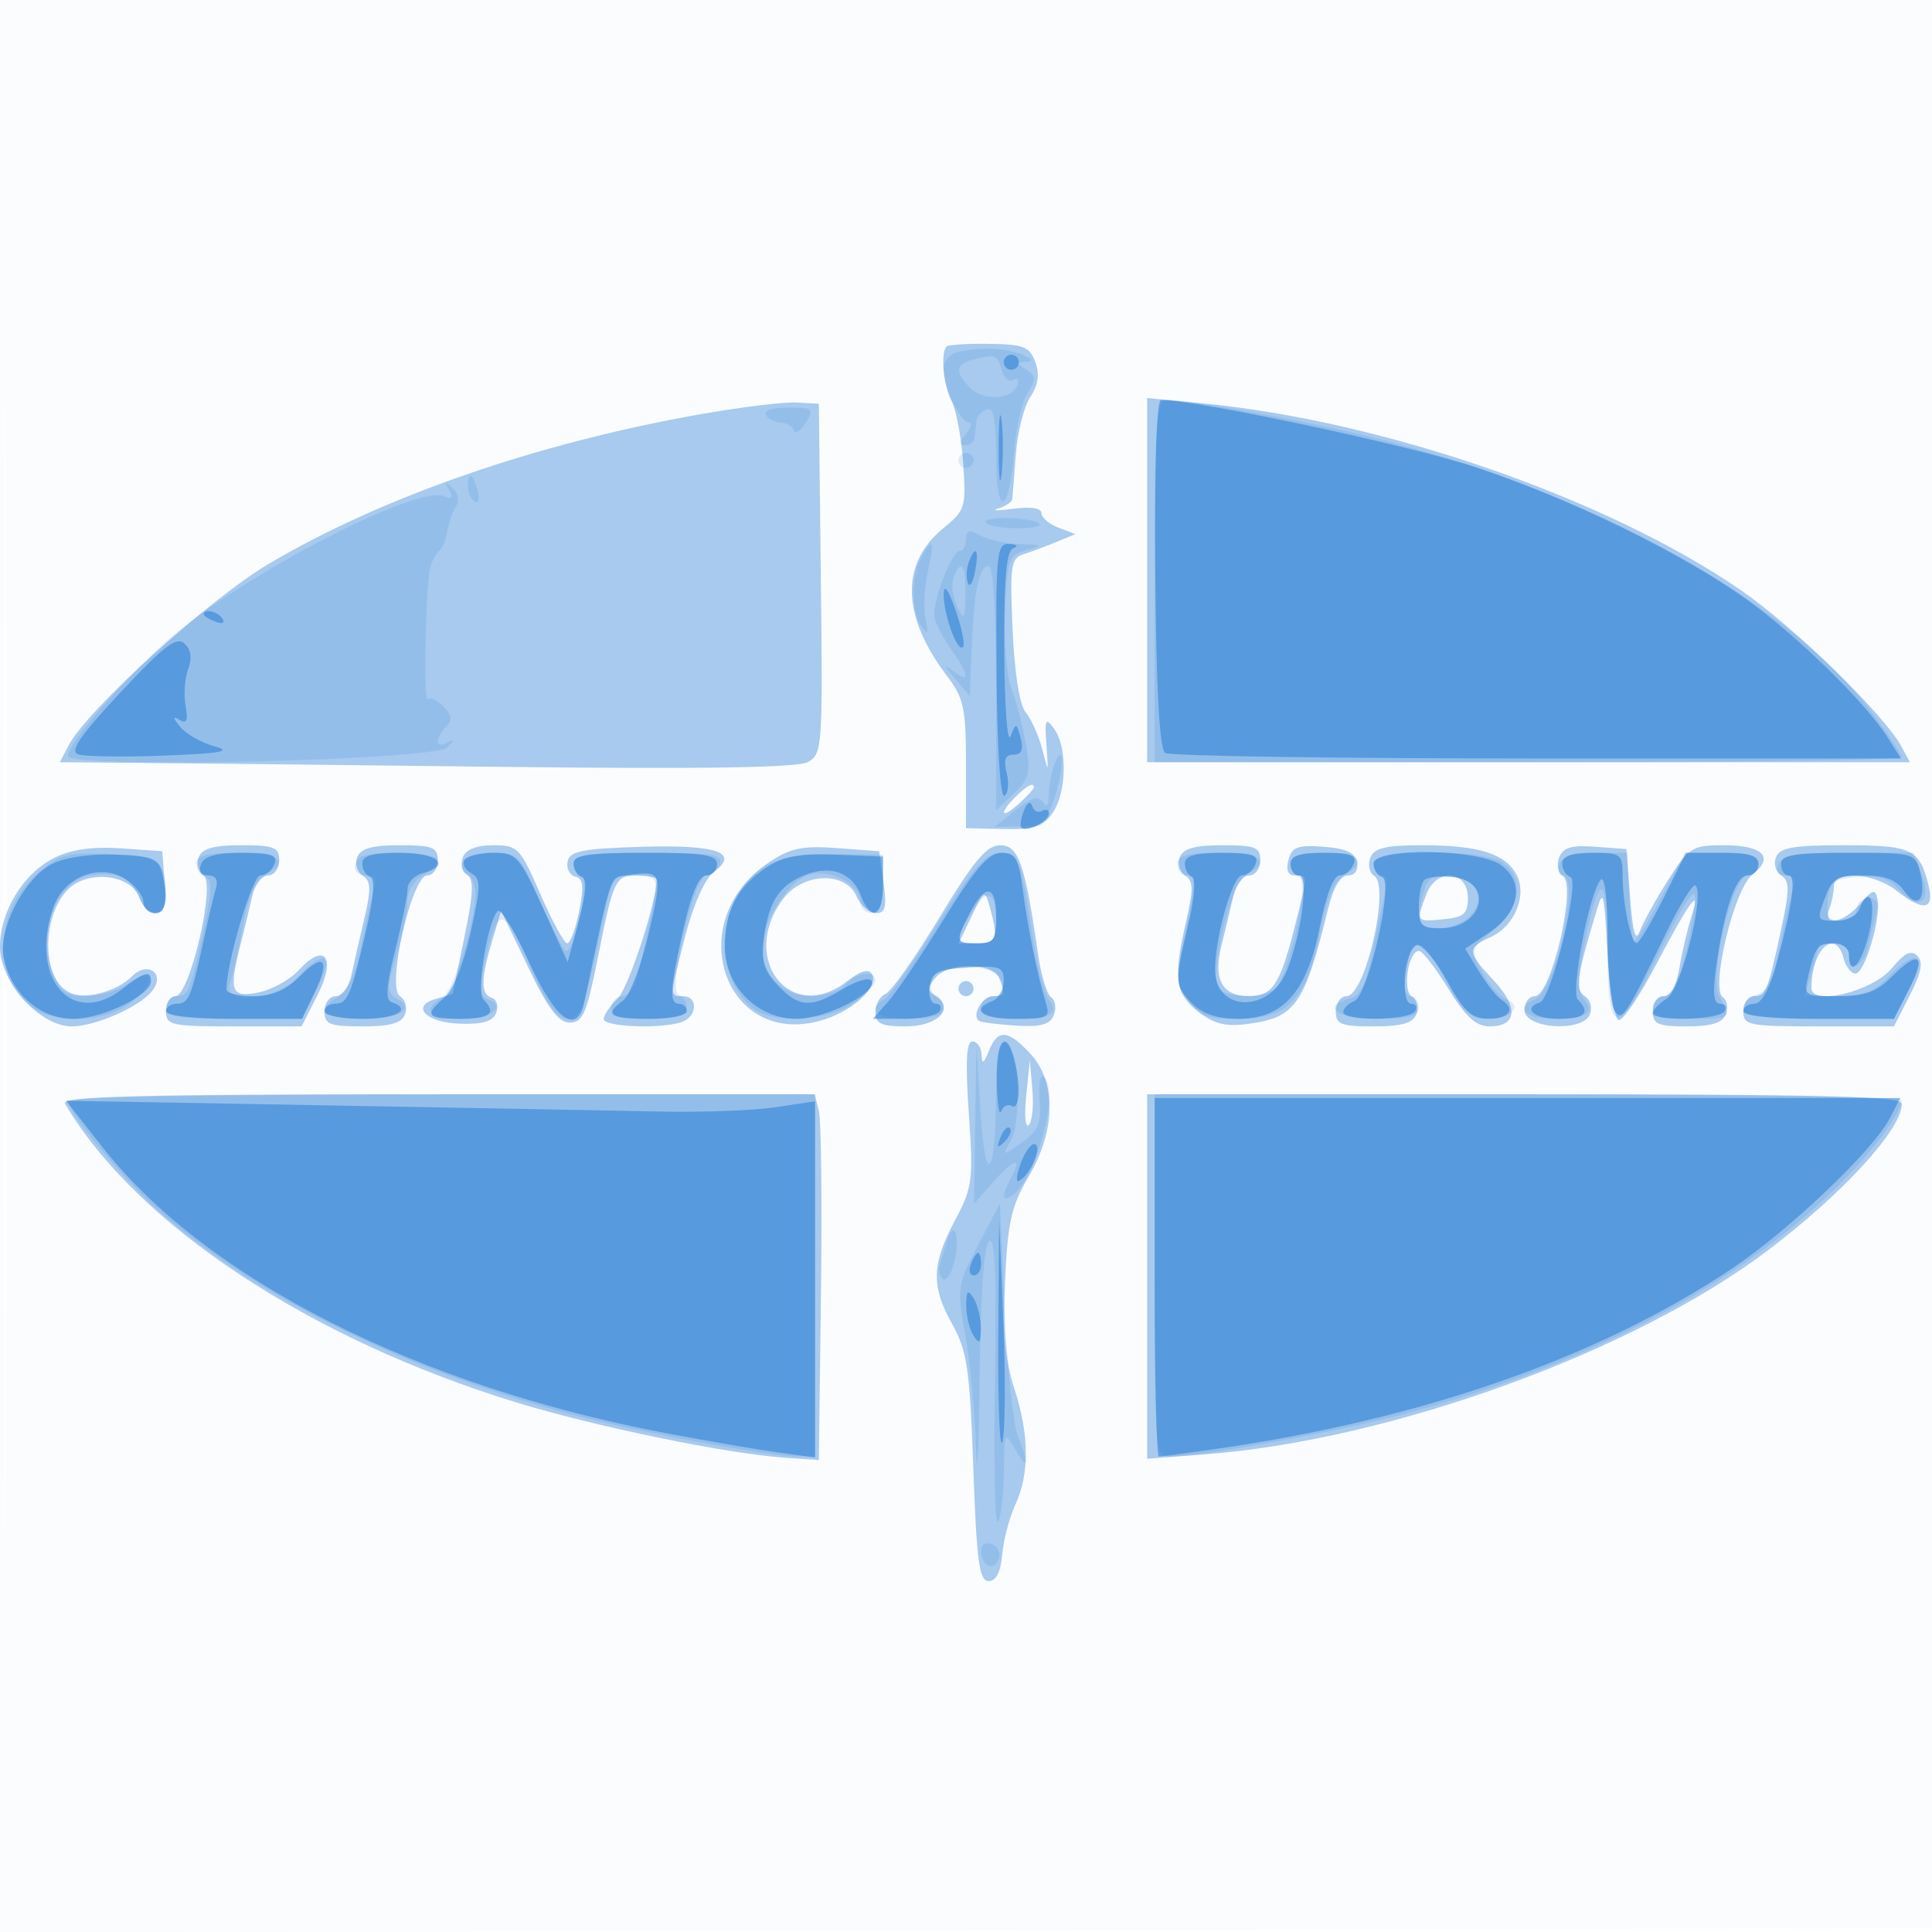
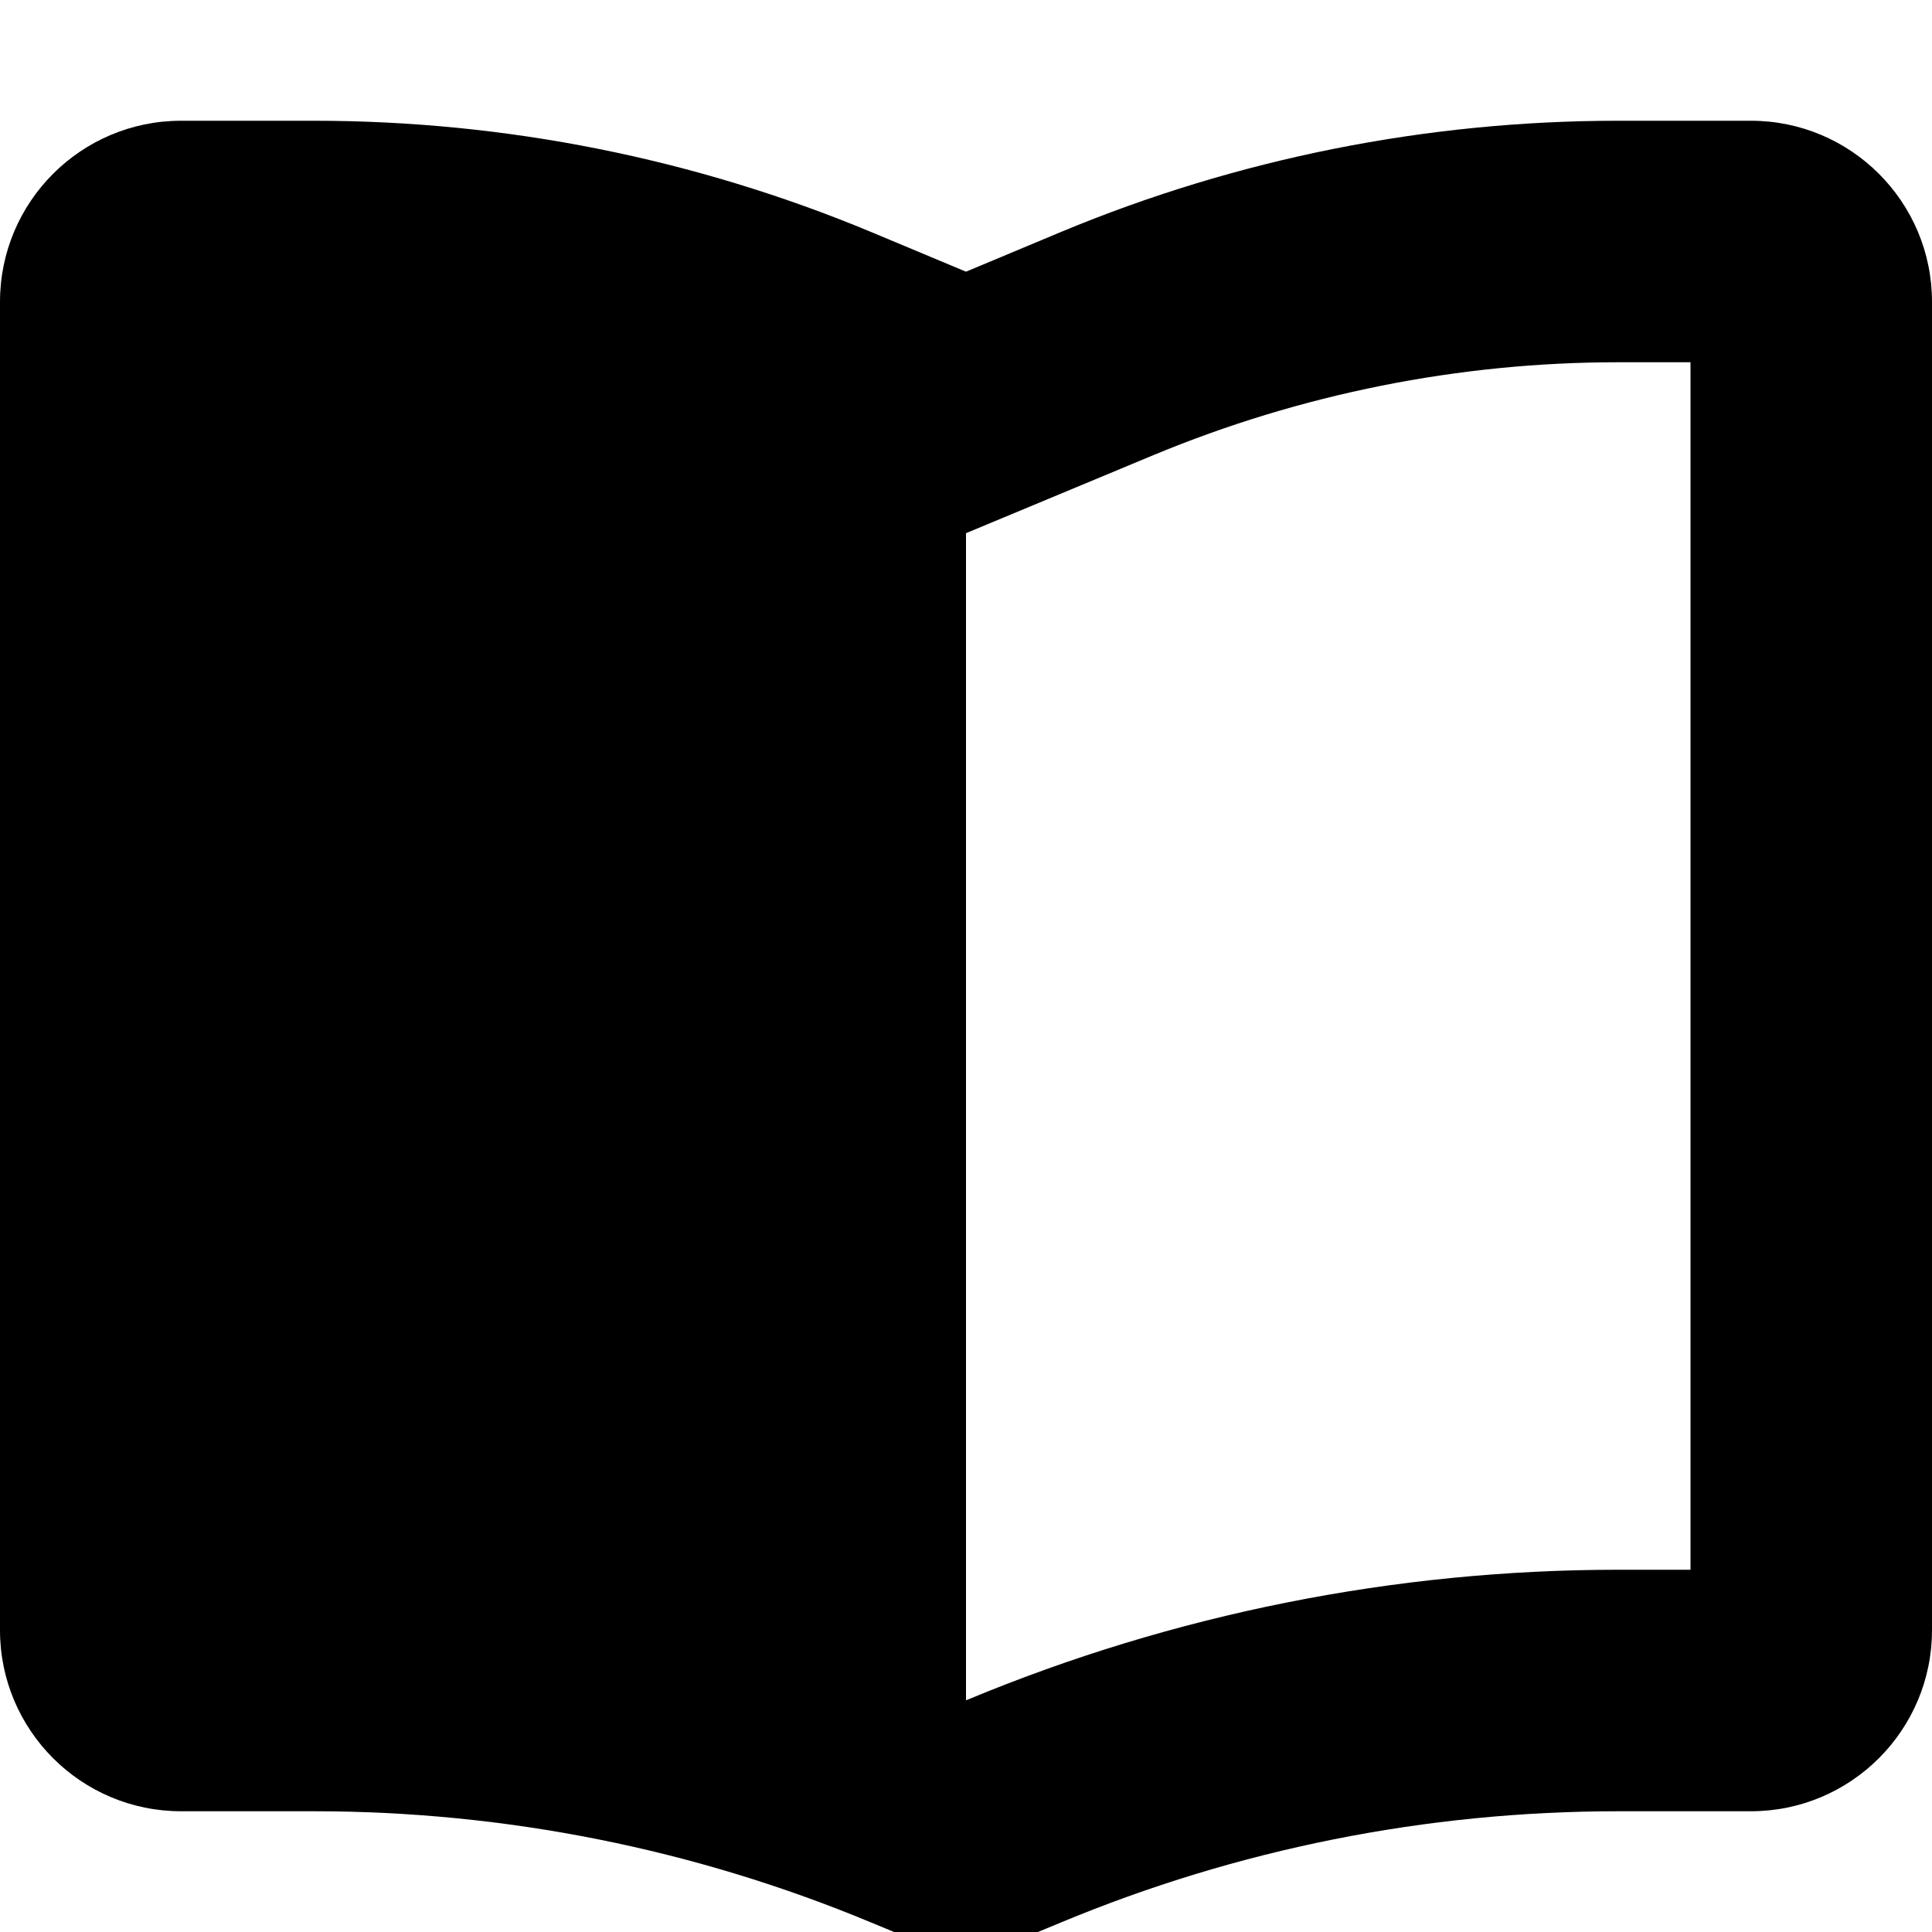
- <svg xmlns="http://www.w3.org/2000/svg" width="256" height="256">
-   <path fill="#1976D2" fill-opacity=".016" fill-rule="evenodd" d="M0 128.004v128.004l128.25-.254 128.25-.254.254-127.75L257.008 0H0zm.485.496c0 70.4.119 99.053.265 63.672s.146-92.98 0-128S.485 58.1.485 128.5" />
-   <path fill="#1976D2" fill-opacity=".37" fill-rule="evenodd" d="M125.422 45.911c-.82.821-.408 5.247.678 7.276.605 1.131 1.292 4.814 1.526 8.184.406 5.856.288 6.241-2.653 8.646-5.72 4.678-5.52 11.644.565 19.622 2.166 2.84 2.462 4.241 2.462 11.664v8.436l4.957.111c4.049.092 5.239-.291 6.5-2.091 1.886-2.694 2.012-8.735.232-11.17-1.154-1.578-1.278-1.332-1.033 2.059.278 3.848.277 3.849-.561.608-.462-1.784-1.441-3.968-2.176-4.853-.825-.995-1.492-5.193-1.746-10.992-.371-8.486-.232-9.44 1.458-9.978 1.028-.328 2.994-1.061 4.369-1.629l2.5-1.033-2.25-.853c-1.238-.47-2.25-1.338-2.25-1.931 0-.669-1.423-.885-3.75-.571-2.062.278-2.963.266-2-.028s1.8-.839 1.861-1.211.281-3.047.488-5.943c.207-2.897 1.066-6.32 1.909-7.607 1.068-1.628 1.272-3.048.672-4.669-.746-2.018-1.56-2.338-6.099-2.399-2.88-.038-5.427.12-5.659.352M92.5 54.942c-21.585 3.841-42.033 10.955-56.978 19.824-7.839 4.652-23.981 19.305-26.42 23.984L7.93 101l9.785.078c5.382.042 27.225.282 48.54.532 26.612.312 39.386.117 40.768-.623 1.942-1.038 2.004-1.908 1.745-24.282L108.5 53.5l-3-.168c-1.65-.093-7.5.632-13 1.61M152 76.871V101h101.07l-1.093-2.043c-2.24-4.186-14.236-15.886-21.237-20.713-17.664-12.179-47.421-22.506-71.49-24.809l-7.25-.693zm-17.429 28.7c-2.285 2.286-1.928 3.062.429.929 1.1-.995 2-1.965 2-2.155 0-.743-.927-.275-2.429 1.226M7.256 113.637C3.083 115.704 0 120.73 0 125.468 0 130.15 5.276 136 9.499 136c3.105 0 8.848-2.508 10.613-4.634 1.895-2.285-.502-4.119-2.618-2.003-1.954 1.954-5.905 3.077-8 2.273-4.621-1.773-3.901-12.582.986-14.809 3.136-1.429 7.229-.319 8.021 2.175.348 1.099 1.304 1.998 2.124 1.998 1.128 0 1.415-.997 1.182-4.106l-.307-4.107-5.5-.378c-3.701-.255-6.561.147-8.744 1.228m19.067-.036c-.338.88-.045 1.953.651 2.383 1.652 1.021-1.834 16.013-3.724 16.015C22.563 132 22 132.9 22 134c0 1.852.667 2 8.98 2h8.979l2.11-4.136c2.543-4.983.977-7.107-2.458-3.333-1.161 1.276-3.573 2.614-5.361 2.974-3.658.736-3.973-.14-2.341-6.505a261 261 0 0 0 1.513-6.25c.339-1.513 1.283-2.75 2.097-2.75S37 115.1 37 114c0-1.735-.667-2-5.031-2-3.691 0-5.195.427-5.646 1.601m21 0c-.338.88-.006 1.977.737 2.436 1.092.675 1.134 1.757.217 5.649-.624 2.648-1.4 6.051-1.725 7.564-.324 1.512-1.257 2.75-2.071 2.75S43 132.9 43 134c0 1.735.667 2 5.031 2 3.691 0 5.195-.427 5.646-1.601.338-.88.023-1.967-.701-2.414C51.171 130.87 54.558 116 56.617 116c.761 0 1.383-.9 1.383-2 0-1.735-.667-2-5.031-2-3.691 0-5.195.427-5.646 1.601m14 0c-.338.88-.078 1.933.578 2.338.913.564.83 2.476-.353 8.149-.851 4.077-1.547 7.472-1.547 7.545-.001.074-.948.381-2.106.684-3.579.936-1.557 3.172 3.009 3.328 3.042.104 4.411-.302 4.848-1.44.334-.872.077-1.762-.572-1.978-1.497-.499-1.491-2.456.024-7.512l1.203-4.018 3.547 7.402c2.66 5.552 4.046 7.401 5.546 7.401 1.706 0 2.243-1.218 3.653-8.276C81.318 116.386 81.5 116 84.469 116c1.392 0 2.531.245 2.531.544 0 3.002-3.714 14.357-5.15 15.745-1.017.984-1.85 2.221-1.85 2.75 0 1.055 7.892 1.323 10.418.354 2.01-.771 2.073-3.393.082-3.393-1.81 0-1.817.158.378-8.258 1.025-3.931 2.57-7.355 3.692-8.183 3.522-2.599.465-3.66-9.648-3.349-7.833.242-9.452.568-9.718 1.956-.175.916.291 1.816 1.035 2 1.044.258 1.158 1.303.498 4.584-.47 2.338-1.178 4.25-1.573 4.25-.396 0-1.993-2.925-3.551-6.5-2.693-6.182-2.999-6.5-6.254-6.5-2.215 0-3.638.565-4.036 1.601m40.604.643c-11.908 7.932-5.741 25.15 7.449 20.797 3.908-1.29 7.124-4.424 6.152-5.996-.44-.711-1.544-.391-3.233.937-7.509 5.907-14.453-2.936-8.532-10.866 2.609-3.494 8.258-3.707 9.724-.366.543 1.237 1.698 2.25 2.567 2.25 1.276 0 1.471-.791 1.013-4.104l-.567-4.104-5.573-.415c-4.577-.342-6.186-.008-9 1.867m22.541 7.352c-3.194 5.278-6.405 9.826-7.137 10.107S116 133.066 116 134.107c0 1.544.743 1.893 4.031 1.893 4.22 0 6.561-2.398 3.929-4.025-1.098-.678-1.102-1.099-.023-2.399 1.73-2.085 7.655-2.081 8.456.006.851 2.218.786 2.418-.786 2.418-1.497 0-2.984 2.7-1.813 3.294.388.198 2.619.471 4.958.609 3.212.189 4.409-.16 4.896-1.427.354-.923.19-1.97-.363-2.327-.554-.357-1.332-2.899-1.728-5.649-1.733-12.028-2.586-14.5-5.003-14.5-1.812 0-3.473 1.971-8.086 9.596m31.855-7.995c-.338.88-.014 1.972.72 2.426 1.086.671 1.113 1.784.146 5.975-1.766 7.649-1.513 9.598 1.561 12.021 2.11 1.663 3.64 2.049 6.578 1.657 6.372-.85 7.495-2.47 10.699-15.43.666-2.698 1.611-4.25 2.585-4.25.921 0 1.402-.699 1.203-1.75-.24-1.265-1.471-1.833-4.444-2.051-3.441-.252-4.198.033-4.647 1.75-.353 1.35-.056 2.051.87 2.051 1.743 0 1.746-.101-.183 7.356-1.861 7.194-2.853 8.644-5.911 8.644-3.549 0-4.773-2.231-3.659-6.674a353 353 0 0 0 1.578-6.576c.34-1.513 1.286-2.75 2.1-2.75s1.481-.9 1.481-2c0-1.735-.667-2-5.031-2-3.691 0-5.195.427-5.646 1.601m25.25.069c-.352.919-.127 1.988.502 2.376 2.174 1.344-1.171 15.954-3.653 15.954-.782 0-1.422.9-1.422 2 0 1.735.667 2 5.031 2 3.691 0 5.195-.427 5.646-1.601.338-.88.073-1.936-.589-2.345-1.297-.801-.486-6.054.935-6.054.443 0 2.19 2.25 3.882 5 2.313 3.759 3.673 5 5.479 5 3.635 0 3.87-2.517.565-6.055-3.591-3.843-3.626-4.316-.429-5.772 3.183-1.45 4.878-5.56 3.419-8.286-1.483-2.773-5.037-3.887-12.397-3.887-4.989 0-6.464.353-6.969 1.67m25.02-.051c-.363.946-.147 2.038.48 2.426 1.91 1.181-1.519 15.955-3.703 15.955-.753 0-1.37.826-1.37 1.836 0 2.495 7.745 2.992 8.679.557.337-.877.036-1.951-.669-2.387-1.316-.813-1.12-2.408 1.292-10.506 1.177-3.951 1.198-3.892 1.695 4.76.277 4.819.953 8.828 1.503 8.909s2.8-3.268 5-7.445c4.477-8.498 5.974-10.507 4.586-6.15-.512 1.609-1.212 4.614-1.554 6.676-.387 2.329-1.174 3.75-2.077 3.75-.8 0-1.455.9-1.455 2 0 1.706.667 2 4.531 2 3.233 0 4.708-.459 5.146-1.601.338-.88.167-1.893-.381-2.25-1.7-1.109 1.492-14.391 3.908-16.262 2.962-2.293 1.41-3.887-3.785-3.887-4.225 0-4.621.249-7.431 4.679-1.632 2.574-3.309 5.611-3.727 6.75-.532 1.447-.912.114-1.261-4.429l-.5-6.5-4.123-.301c-3.161-.231-4.278.1-4.784 1.42m28.73-.018c-.338.88-.019 1.969.709 2.419 1.085.67 1.098 1.865.074 6.649-1.859 8.685-2.114 9.331-3.673 9.331-.788 0-1.433.9-1.433 2 0 1.866.667 2 9.98 2h9.979l2.102-4.119c1.54-3.019 1.805-4.415.991-5.229s-1.704-.388-3.331 1.597c-2.559 3.121-10.732 5.127-10.707 2.629.051-5.139 3.199-7.994 4.276-3.878.287 1.1.998 2 1.578 2 1.225 0 3.408-7.358 2.915-9.825-.287-1.438-.609-1.357-2.281.575-2.259 2.611-5.027 3.061-4.109.668.334-.87.607-2.22.607-3 0-2.131 5.298-1.758 8.273.582 3.624 2.851 5.093 2.594 4.255-.744-1.2-4.783-2.207-5.256-11.182-5.256-6.788 0-8.527.309-9.023 1.601m-46.321 4.895c-1.392 3.661-1.387 3.668 2.248 3.317 2.716-.262 3.25-.723 3.25-2.813 0-3.702-4.138-4.082-5.498-.504m-60.248 2.894-1.722 3.61h2.484c2.543 0 2.784-.722 1.622-4.86-.634-2.262-.735-2.209-2.384 1.25M127 131c0 .55.45 1 1 1s1-.45 1-1-.45-1-1-1-1 .45-1 1m4.031 8.25c-.693 1.724-.919 1.841-.968.5-.034-.963-.576-1.75-1.203-1.75-.82 0-.957 2.68-.489 9.525.609 8.912.489 9.829-1.86 14.242-3.089 5.803-3.15 8.668-.294 13.772 1.927 3.441 2.288 5.93 2.75 18.961.442 12.43.79 15 2.033 15 .991 0 1.601-1.188 1.797-3.5.164-1.925.951-4.918 1.75-6.651 1.896-4.111 1.84-9.29-.166-15.422-1.182-3.614-1.507-7.443-1.203-14.188.35-7.795.837-9.956 3.118-13.827 3.607-6.12 3.706-12.539.252-16.266-2.999-3.236-4.337-3.332-5.517-.396m4.944 5.954c-.265 2.586-.112 4.333.34 3.881s.669-2.568.482-4.703l-.339-3.882zM8.619 146.25c9.444 16.018 32.395 31.198 59.881 39.605 10.482 3.206 27.847 6.776 35.5 7.299l4.5.308.283-21.981c.155-12.09.034-22.993-.27-24.231l-.551-2.25h-50.04c-39.758 0-49.889.257-49.303 1.25M152 169.148v24.148l7.801-.601c24.532-1.892 56.711-13.571 74.477-27.032 9.958-7.544 17.722-16.038 17.722-19.386 0-1.019-10.093-1.277-50-1.277h-50z" />
-   <path fill="#1976D2" fill-opacity=".133" fill-rule="evenodd" d="M126.75 46.689c-.963.252-1.75 1.235-1.75 2.185 0 2.304 2.276 7.108 3.372 7.118.48.004.313.683-.372 1.508-.86 1.036-.898 1.5-.122 1.5.617 0 1.178-.45 1.247-1s.181-1.525.25-2.167.688-1.354 1.375-1.583c.918-.306 1.25 1.384 1.25 6.367 0 8.151 1.722 7.616 2.367-.736.236-3.071 1.038-6.564 1.782-7.763 1.153-1.859 1.131-2.319-.149-3.133-1.333-.848-1.333-.964 0-1.04 1.01-.058.847-.366-.5-.945-2.142-.92-5.906-1.054-8.75-.311m2 1c-2.162.565-2.221 1.697-.193 3.725 1.779 1.779 5.626 1.537 6.27-.395.238-.713-.025-1.015-.584-.669s-1.25-.267-1.536-1.361c-.527-2.016-.832-2.116-3.957-1.3M153 77v24h49.5c27.225 0 49.5-.297 49.5-.659s-1.834-3.088-4.076-6.058c-11.757-15.571-39.414-30.36-69.424-37.122C169.038 55.03 157.399 53 154.635 53 153.167 53 153 55.454 153 77m-51.5-22c.34.55 1.229 1 1.976 1s1.509.454 1.694 1.01c.185.555.901.105 1.592-1 1.169-1.872 1.01-2.01-2.313-2.01-2.123 0-3.317.405-2.949 1m25.5 6c0 .55.45 1 1 1s1-.45 1-1-.45-1-1-1-1 .45-1 1m-65 3.441c0 .793.408 1.693.907 2.001.498.309.671-.34.383-1.441-.611-2.335-1.29-2.63-1.29-.56m-2.483.479c.593 1.038.386 1.257-.771.813-3.343-1.283-22.825 8.46-34.03 17.018C18.899 87.195 9 98.174 9 100.183c0 1.697 48.665.582 50.272-1.152.972-1.049.968-1.177-.022-.619-1.561.882-1.641-.621-.114-2.148.847-.847.751-1.52-.381-2.652-.834-.834-1.764-1.269-2.067-.967-.631.632-.295-15.379.371-17.645.243-.825.767-1.745 1.166-2.043s.861-1.424 1.029-2.5.679-2.559 1.138-3.294c.499-.8.328-1.804-.426-2.5-.978-.904-1.079-.846-.449.257m71.129 4.317c.26.42 2.095.763 4.08.763s3.338-.27 3.008-.6c-.895-.894-7.636-1.05-7.088-.163M128 71.465c0 .844-.366 1.535-.813 1.535-1.133 0-3.763 7.016-3.34 8.91.191.855 1.204 2.757 2.25 4.226 2.378 3.34 2.444 4.528.153 2.754-1.296-1.004-1.231-.746.25.99l2 2.346.256-6.363c.31-7.729.964-10.863 2.263-10.863.601 0 .981 6.268.981 16.174v16.175l2.338-2.197c2.024-1.901 2.242-2.765 1.62-6.424-.396-2.325-1.259-5.668-1.919-7.429-.673-1.794-1.055-6.391-.87-10.457.309-6.762.501-7.302 2.831-7.949 2.281-.633 2.21-.702-.816-.793-1.823-.055-4.186-.566-5.25-1.135-1.522-.815-1.934-.708-1.934.5m-5.965 2.469c-1.334 2.493-1.302 7.146.061 9.066.837 1.178.951.963.531-1-.294-1.375-.153-4.187.314-6.25.941-4.16.655-4.733-.906-1.816m4.305 2.621c-.328.856-.119 2.543.464 3.75.954 1.975 1.067 1.819 1.128-1.555.071-3.929-.581-4.828-1.592-2.195m13.344 24.827c-.376.98-.691 2.757-.699 3.95-.01 1.396-.289 1.737-.784.958-.564-.887-1.519-.611-3.582 1.033l-2.812 2.243 3.341-.033c2.991-.03 3.476-.444 4.625-3.948 1.282-3.911 1.204-7.573-.089-4.203M5.16 115.519c-5.985 5.035-6.387 14.107-.8 18.021 3.345 2.343 10.062 1.862 13.334-.955 3.245-2.793 2.552-4.571-.852-2.187-1.258.881-3.707 1.602-5.443 1.602-2.56 0-3.39-.563-4.392-2.983-2.204-5.321.514-12.422 4.993-13.045 3.494-.487 5.109.174 6.182 2.528 1.537 3.374 3.822 3.224 3.803-.25-.024-4.169-.961-4.797-7.593-5.09-5.351-.236-6.495.056-9.232 2.359M26 114.417c0 .779.54 1.596 1.2 1.816.929.31.913 1.743-.071 6.334-1.886 8.799-2.134 9.433-3.696 9.433-.788 0-1.433.675-1.433 1.5 0 1.222 1.664 1.5 8.98 1.5h8.979L42 131c2.344-4.595 1.002-5.373-2.588-1.5-2.894 3.123-10.108 3.729-8.939.75.378-.963 1.151-4.348 1.718-7.524.699-3.912 1.641-6.101 2.92-6.785C38.496 114.129 37.11 113 31.5 113c-4.078 0-5.5.366-5.5 1.417m21.667-.75c-1.179 1.178-.713 2.333.94 2.333.966 0 1.393.558 1.07 1.399-.295.769-1.08 4.161-1.744 7.538-.808 4.103-1.826 6.471-3.071 7.137-3.259 1.744-2.016 2.926 3.079 2.926 5.1 0 7.223-1.249 4.61-2.712-1.318-.737-1.321-1.402-.021-5.72.808-2.687 1.47-5.924 1.47-7.192 0-1.282.888-2.781 2-3.376 1.1-.589 2-1.505 2-2.035 0-1.077-9.286-1.345-10.333-.298m13.715.524c-.405.655-.206 1.368.441 1.583.647.216 1.172 1.368 1.165 2.559-.022 4.044-2.898 13.037-4.447 13.904-2.725 1.525-1.65 2.763 2.4 2.763 4.035 0 6.33-1.575 3.742-2.568-1.149-.441-1.256-1.388-.521-4.656 1.771-7.883 2.445-7.886 5.925-.026 2.282 5.153 3.735 7.25 5.023 7.25 1.88 0 2.358-1.31 4.839-13.25 1.126-5.419 1.363-5.75 4.123-5.75 3.243 0 3.336.297 1.986 6.307a600 600 0 0 0-1.519 6.943c-.318 1.512-1.244 2.75-2.058 2.75-.815 0-1.481.675-1.481 1.5 0 1.133 1.222 1.5 5 1.5 3.647 0 5-.383 5-1.417 0-.779-.492-1.58-1.092-1.78-1.489-.497 2.084-15.803 3.689-15.803.654 0 1.448-.675 1.765-1.5.488-1.272-.943-1.5-9.393-1.5-7.934 0-9.969.289-9.969 1.417 0 .779.476 1.575 1.058 1.769 1.09.363-.877 9.814-2.043 9.814-.313 0-1.844-2.925-3.402-6.5-2.671-6.133-3.02-6.5-6.163-6.5-1.833 0-3.663.536-4.068 1.191m40.381.371c-6.672 3.629-7.735 14.638-1.85 19.156 2.585 1.985 9.905 1.548 13.183-.786 1.597-1.138 2.904-2.488 2.904-3 0-1.463-2.624-1.09-4 .568-.685.825-2.739 1.5-4.566 1.5-3.621 0-6.434-2.837-6.434-6.488 0-3.486 3.515-8.872 6.272-9.609 2.9-.776 6.728 1.303 6.728 3.654 0 .794.675 1.443 1.5 1.443 1.075 0 1.5-1.097 1.5-3.871v-3.871l-6.25-.093c-3.807-.056-7.32.49-8.987 1.397m22.623 7.688c-3.186 5.088-6.376 9.61-7.089 10.05-2.555 1.575-1.221 2.7 3.203 2.7 3.216 0 4.5-.404 4.5-1.417 0-.779-.476-1.575-1.057-1.769-.582-.194-.75-1.154-.374-2.134.955-2.488 8.757-2.006 9.246.57.202 1.066-.283 1.75-1.242 1.75-.865 0-1.573.675-1.573 1.5 0 1.103 1.148 1.5 4.333 1.5 4.847 0 6.145-.719 4.619-2.558-.567-.683-1.472-4.1-2.011-7.592-1.777-11.521-1.9-11.85-4.431-11.85-1.856 0-3.512 1.885-8.124 9.25M156 114.5c0 .825.6 1.5 1.333 1.5 1.095 0 1.067 1.236-.157 6.937-1.364 6.351-1.348 7.152.19 9.5 1.434 2.188 2.415 2.563 6.705 2.563 6.655 0 9.077-2.559 10.846-11.46.898-4.518 1.904-6.909 3.197-7.601 3.194-1.71 2.101-2.939-2.614-2.939-3.216 0-4.5.404-4.5 1.417 0 .779.508 1.586 1.129 1.793 1.485.495-1.458 13.749-3.314 14.926-1.875 1.189-6.576 1.059-7.357-.203-1.252-2.026 1.652-13.921 3.661-14.996 3.378-1.808 1.987-2.937-3.619-2.937-4.222 0-5.5.348-5.5 1.5m26 0c0 .825.48 1.5 1.067 1.5s.859.787.604 1.75c-.256.963-1.014 4.524-1.686 7.914-.906 4.572-1.708 6.292-3.103 6.657-3.983 1.041-1.772 2.679 3.618 2.679 4.222 0 5.5-.348 5.5-1.5 0-.825-.45-1.5-1-1.5-1.112 0-1.329-2.98-.393-5.418 1.002-2.611 2.128-1.839 4.99 3.418 2.258 4.15 3.194 5 5.503 5 3.205 0 4.793-1.72 2.426-2.628-.88-.338-2.304-1.975-3.164-3.639-1.532-2.963-1.501-3.073 1.537-5.451 3.528-2.761 4.138-6.774 1.351-8.89-2.621-1.99-17.25-1.898-17.25.108m24.638 0c-.316.825-.139 1.5.393 1.5 2.452 0-.9 15.352-3.576 16.379-2.813 1.079-1.414 2.621 2.378 2.621 4.447 0 5.604-.768 4.025-2.672-.837-1.007-.798-2.957.15-7.592 1.949-9.527 2.992-9.156 2.992 1.064 0 11.72 1.267 11.934 6.545 1.107 4.416-9.056 5.705-10.577 4.837-5.707-1.351 7.583-2.519 10.8-3.921 10.8-.803 0-1.461.675-1.461 1.5 0 1.133 1.222 1.5 5 1.5 5.411 0 5.568-.117 3.855-2.861-1.521-2.436 1.665-16.139 3.753-16.139.765 0 1.392-.675 1.392-1.5 0-1.128-1.207-1.5-4.861-1.5h-4.86l-3.236 6.07c-1.779 3.339-3.39 5.916-3.579 5.728-.188-.189-.447-2.921-.575-6.071l-.231-5.727h-4.222c-2.83 0-4.412.494-4.798 1.5m29 0c-.361.942.011 1.5 1 1.5.939 0 1.359.565 1.039 1.399-.295.769-1.089 4.205-1.763 7.634-.902 4.583-1.716 6.364-3.071 6.718-1.013.265-1.843 1.105-1.843 1.866 0 1.085 2.149 1.383 9.98 1.383h9.979l2.041-4c2.382-4.669.898-5.439-2.855-1.483-1.8 1.898-3.374 2.483-6.68 2.483h-4.325l.93-3.243c.511-1.784.93-3.359.93-3.5s.9-.257 2-.257c1.111 0 2 .667 2 1.5 0 2.576 1.931 1.638 2.574-1.25a126 126 0 0 1 1.086-4.5c.305-1.124-.086-1.75-1.093-1.75-.862 0-1.567.675-1.567 1.5 0 .849-.896 1.5-2.066 1.5-1.665 0-2.005-.535-1.75-2.75.274-2.381.813-2.791 4.026-3.058 2.717-.226 4.162.22 5.397 1.662 2.534 2.96 4.451 1.759 3.063-1.918L253.562 113h-8.674c-6.788 0-8.799.326-9.25 1.5m-46.994 3.696c-1.044 3.901-.731 4.804 1.665 4.804 5.976 0 7.867-6.237 2.063-6.804-2.532-.247-3.225.125-3.728 2m-59.961 2.763c-2.204 3.732-2.142 4.041.817 4.041 2.1 0 2.5-.471 2.5-2.941 0-4.056-1.313-4.492-3.317-1.1m3.303 23.708c-.022 11.242-1.404 13.154-2.047 2.833l-.561-9-.157 10.5-.158 10.5 2.421-2.75c2.816-3.2 4.036-3.59 2.551-.816-1.31 2.449-1.318 3.359-.021 2.557 3.262-2.016 6.558-14.401 4.218-15.848-.423-.261-.636 1.175-.473 3.191.243 3-.181 4.006-2.332 5.539-2.626 1.87-2.628 1.87-1.477-.28 1.482-2.768.962-12.3-.7-12.848-.917-.302-1.254 1.407-1.264 6.422M9 145.91c0 1.408 7.217 10.179 11.682 14.198 13.129 11.815 34.04 22.032 56.818 27.76 8.918 2.242 24.79 5.124 28.25 5.129L108 193v-48H58.5c-29.078 0-49.5.376-49.5.91M153 169c0 23.376.052 24 2.011 24 4.186 0 21.859-3.206 30.984-5.62 25.383-6.717 46.914-18.476 59.966-32.751 3.502-3.83 5.935-7.428 6.004-8.879.019-.412-22.24-.75-49.465-.75H153zm-23.38-4.044c-2.772 5.284-2.826 5.665-1.708 12 .635 3.599 1.273 10.369 1.417 15.044s.356.539.467-9.191c.132-11.457.587-17.928 1.292-18.363.774-.479.99 4.96.75 18.846-.186 10.736-.007 18.999.397 18.363s.757-3.63.785-6.655c.049-5.277.109-5.399 1.48-3 1.727 3.021 1.917 2.173.376-1.685-.618-1.548-1.409-9.115-1.758-16.815l-.635-14zm-4.096-.599c-.288.904-.729 2.304-.98 3.111s-.063 1.711.418 2.009c.482.297 1.18-.846 1.552-2.54.715-3.257-.099-5.378-.99-2.58M130 205.472c0 1.996 1.684 2.794 2.332 1.105.298-.776-.105-1.66-.895-1.963-.83-.318-1.437.044-1.437.858" />
-   <path fill="#1976D2" fill-opacity=".489" fill-rule="evenodd" d="M133 48c0 .55.45 1 1 1s1-.45 1-1-.45-1-1-1-1 .45-1 1m-.672 11.5c.005 3.85.185 5.302.402 3.228.216-2.075.213-5.225-.008-7s-.398-.078-.394 3.772m20.757 16.529c.134 15.545.559 23.263 1.307 23.75.609.396 22.793.721 49.297.721h48.19l-1.82-2.875c-2.878-4.547-12.004-13.46-18.654-18.218-8.595-6.15-23.447-13.394-35.905-17.512C186.711 58.989 158.661 53 153.844 53c-.588 0-.881 8.891-.759 23.029m-21.037 12.977c.073 10.033.5 16.773 1.042 16.439.504-.312.642-1.665.305-3.006-.447-1.781-.203-2.439.903-2.439 1.068 0 1.345-.648.94-2.196-.548-2.097-.609-2.108-1.336-.25-.419 1.07-.793-3.979-.832-11.221-.051-9.652.264-13.301 1.18-13.671.733-.295.51-.537-.538-.583-1.655-.073-1.779 1.186-1.664 16.927m-3.674-14.539c-.309.807-.37 2.044-.134 2.75s.666.046.956-1.467c.566-2.953.099-3.682-.822-1.283m-3.326 4.218c-.058 2.665 1.8 7.801 2.55 7.05.298-.298-.143-2.498-.98-4.889-.958-2.735-1.54-3.536-1.57-2.161M27 81.393c0 .216.698.661 1.552.989.89.341 1.291.173.941-.393-.587-.951-2.493-1.406-2.493-.596M15.977 91.732c-5.347 5.725-6.777 7.814-5.63 8.221.846.301 5.951.377 11.346.168 7.726-.298 9.144-.562 6.683-1.246-1.719-.477-3.744-1.63-4.5-2.563-1-1.232-1.025-1.485-.092-.924.955.574 1.161.092.803-1.882-.265-1.459-.109-3.633.346-4.83.549-1.443.387-2.588-.48-3.398-1.052-.982-2.715.285-8.476 6.454m119.683 15.712c-.389 1.013-.536 2.013-.327 2.223.663.662 3.667-.839 3.667-1.833 0-.524-.412-.698-.915-.387s-1.095.023-1.316-.64c-.242-.727-.683-.474-1.109.637M6.756 114.56C3.069 116.572-.313 123.299.5 127.002c1.032 4.695 4.835 7.999 9.202 7.994 3.85-.004 10.298-3.123 10.298-4.981 0-1.488-.879-1.255-3.727.985-6.743 5.304-12.468-1.404-9.2-10.778 1.422-4.081 6.203-5.927 9.593-3.705 1.284.841 2.334 2.194 2.334 3.006S19.675 121 20.5 121c1.548 0 1.879-1.986.924-5.542-.463-1.723-1.436-2.069-6.236-2.219-3.478-.108-6.754.405-8.432 1.321m19.882-.06c-.357.932.006 1.5.961 1.5.998 0 1.35.613 1.005 1.75-.292.963-1.014 4-1.604 6.75-1.627 7.577-2.014 8.5-3.567 8.5-.788 0-1.433.45-1.433 1 0 .593 3.672 1 9.016 1h9.016l1.663-3.487c2.124-4.453 1.236-5.353-2.043-2.074-1.785 1.785-3.636 2.561-6.107 2.561-1.95 0-3.545-.395-3.545-.877C30 127.559 33.441 116 34.502 116c.706 0 1.543-.675 1.86-1.5.463-1.207-.376-1.5-4.286-1.5-3.399 0-5.035.451-5.438 1.5M48 114.417c0 .779.468 1.572 1.04 1.763.69.23.518 2.6-.507 7.021-2.023 8.722-2.478 9.799-4.14 9.799-.766 0-1.393.45-1.393 1s2.25 1 5 1c4.526 0 6.725-1.258 3.865-2.212-.815-.271-.674-2.215.5-6.897.899-3.585 1.635-7.225 1.635-8.088s.9-1.805 2-2.093c3.9-1.02 2.029-2.71-3-2.71-3.647 0-5 .383-5 1.417m13.538-.478c-.319.516.084 1.31.896 1.764 1.298.727 1.291 1.664-.062 7.811-.906 4.115-2.326 7.668-3.455 8.646C56.165 134.544 56.5 135 61 135c3.976 0 4.856-.733 3.062-2.55-.975-.987.507-10.259 1.874-11.731.399-.429 2.264 2.593 4.145 6.716 3.55 7.784 6.402 9.846 7.353 5.315 3.653-17.409 3.336-16.456 5.566-16.773 4.798-.683 4.866-.505 2.952 7.727-.985 4.238-2.502 8.225-3.371 8.861C79.983 134.464 80.735 135 86 135c2.75 0 5-.45 5-1s-.45-1-1-1c-1.373 0-1.26-1.961.58-10.053 1.045-4.592 2.062-6.947 3-6.947.781 0 1.42-.675 1.42-1.5 0-1.228-1.722-1.5-9.5-1.5-7.529 0-9.5.294-9.5 1.417 0 .779.484 1.578 1.075 1.775.737.245.616 2.076-.388 5.833l-1.461 5.475-3.306-7.25c-3.116-6.834-3.492-7.25-6.554-7.25-1.786 0-3.509.422-3.828.939m40.029 1.001c-3.819 2.526-5.488 5.659-5.532 10.387-.048 5.282 4.273 9.673 9.52 9.673 3.892 0 10.846-3.541 9.915-5.049-.298-.482-1.989.004-3.756 1.082-4.217 2.571-5.887 2.476-8.677-.493-1.894-2.017-2.212-3.197-1.764-6.539.625-4.657 2.101-6.812 5.568-8.131 3.288-1.25 6.085-.194 7.192 2.716 1.377 3.623 2.967 2.907 2.967-1.336l-.001-3.75-6.249-.25c-4.81-.193-6.926.197-9.183 1.69m23.521 6.812c-2.977 4.811-6.318 9.76-7.424 10.998l-2.013 2.25h4.116c2.263 0 4.393-.45 4.733-1s.11-1-.511-1c-.62 0-.984-1.012-.809-2.25.273-1.92 1.017-2.295 5.07-2.555 4.246-.272 4.75-.083 4.75 1.782 0 1.147-.675 2.345-1.5 2.661-2.995 1.149-1.394 2.362 3.117 2.362 4.325 0 4.573-.142 3.925-2.25-1.087-3.541-2.361-9.824-3.041-15-.529-4.031-.955-4.75-2.812-4.748-1.672.001-3.467 2.068-7.601 8.75M157 114.417c0 .779.42 1.566.934 1.75.546.195.345 2.822-.485 6.333-1.835 7.767-1.816 8.133.551 10.5 1.346 1.346 3.333 2 6.077 2 5.958 0 9.123-3.583 10.819-12.25.811-4.144 1.817-6.75 2.606-6.75.706 0 1.543-.675 1.86-1.5.458-1.195-.332-1.5-3.893-1.5-3.306 0-4.469.39-4.469 1.5 0 .825.501 1.5 1.114 1.5 1.364 0 .334 7.966-1.643 12.714-2.328 5.588-9.471 5.391-9.471-.26 0-4.29 2.337-12.454 3.565-12.454.671 0 1.48-.675 1.797-1.5.464-1.209-.388-1.5-4.393-1.5-3.62 0-4.969.385-4.969 1.417m25 0c0 .779.515 1.588 1.145 1.798 1.61.537-1.831 15.727-3.727 16.455-.78.299-1.418.946-1.418 1.437 0 1.23 8.734 1.132 9.5-.107.34-.55.114-1-.501-1-1.519 0-.854-7.229.712-7.743.666-.219 2.466 1.877 4 4.658 2.296 4.162 3.275 5.059 5.539 5.071 2.782.014 3.653-1.31 1.669-2.536-.595-.368-1.913-2.036-2.929-3.707l-1.848-3.038 3.179-2.135c4.055-2.723 4.729-6.721 1.514-8.973-3.073-2.152-16.835-2.299-16.835-.18m25 0c0 .779.486 1.578 1.081 1.777 1.328.442-2.477 16.105-4.039 16.625-2.367.789-.798 2.181 2.458 2.181 3.511 0 4.298-.779 2.577-2.55-1.001-1.03 1.533-14.262 3.046-15.9.509-.551.883 2.6.892 7.5.009 4.647.41 9.073.893 9.835 1 1.579 1.447.91 6.856-10.255 1.831-3.779 3.588-6.611 3.904-6.295 1.253 1.253-1.929 13.811-3.795 14.976-1.03.644-1.873 1.512-1.873 1.93 0 1.138 8.785.915 9.5-.241.34-.55.08-1-.577-1-.846 0-1.009-1.355-.558-4.647 1.065-7.772 2.613-12.353 4.174-12.353.803 0 1.461-.675 1.461-1.5 0-1.125-1.199-1.5-4.792-1.5h-4.792l-2.958 5.958c-1.627 3.276-3.239 5.976-3.583 6-.78.053-1.875-5.252-1.875-9.083 0-2.687-.261-2.875-4-2.875-2.784 0-4 .431-4 1.417m29 .083c0 .825.439 1.5.975 1.5 1.091 0 .568 3.857-1.593 11.75-.905 3.305-1.983 5.25-2.91 5.25-.81 0-1.472.45-1.472 1 0 .6 3.993 1 9.98 1h9.979l2.041-4c2.318-4.543 1.28-5.189-2.409-1.5-1.936 1.936-3.529 2.5-7.065 2.5-4.472 0-4.551-.056-3.907-2.75.921-3.851 1.244-4.25 3.44-4.25 1.068 0 1.941.675 1.941 1.5 0 3.191 1.713 1.283 2.693-3 .96-4.198-.022-6.412-1.331-3-.317.825-1.653 1.5-2.969 1.5-2.732 0-2.728.01-1.418-3.435.821-2.159 1.604-2.565 4.944-2.565 2.881 0 4.365.568 5.42 2.073 1.766 2.522 2.98 1.048 2.083-2.527-.625-2.489-.837-2.546-9.53-2.546-7.237 0-8.892.279-8.892 1.5m-47.286 2.119c-.393.393-.714 1.989-.714 3.548 0 2.454.385 2.833 2.878 2.833 5.706 0 7.157-6.249 1.578-6.797-1.665-.164-3.349.024-3.742.416m-60.188 4.331c-2.002 3.872-1.959 4.05.974 4.05 2.19 0 2.5-.433 2.5-3.5 0-4.275-1.431-4.501-3.474-.55m3.553 22.3c.043 2.887.307 4.685.585 3.994.279-.691.918-1.002 1.421-.691 1.034.638 1.194-2.911.285-6.303-1.085-4.048-2.372-2.363-2.291 3m20.921 26c0 13.063.251 23.75.558 23.75s3.795-.468 7.75-1.039c27.269-3.941 50.481-12.061 68.129-23.834 7.594-5.066 18.771-15.696 20.966-19.939l1.39-2.688H153zM13.6 152.024c13.728 17.474 41.789 31.683 74.9 37.926 5.5 1.037 12.138 2.175 14.75 2.529l4.75.644v-47.192l-5.25.785c-2.888.431-9.75.688-15.25.57s-25.468-.487-44.373-.822l-34.372-.608zm118.964-1.317c-.542 1.425-.428 1.54.56.56.684-.679.991-1.486.683-1.793-.308-.308-.867.247-1.243 1.233m2.716 3.362c-.611 1.62-.702 2.692-.201 2.382 1.508-.932 2.984-4.294 2.12-4.828-.444-.275-1.308.826-1.919 2.446m-3.001 23.431c-.059 8.8.192 14.875.557 13.5s.413-8.575.107-16l-.557-13.5zm-3.641-10c-.316.825-.139 1.5.393 1.5.533 0 .969-.675.969-1.5s-.177-1.5-.393-1.5-.652.675-.969 1.5m-.607 5.5c0 1.375.436 3.175.969 4 .767 1.187.969.979.969-1 0-1.375-.436-3.175-.969-4-.767-1.187-.969-.979-.969 1" />
+ <svg xmlns="http://www.w3.org/2000/svg" viewBox="0 0 512 512">
+   <path d="M256 141.3l0 309.3 .5-.2C311.1 427.7 369.7 416 428.8 416l19.2 0 0-320-19.2 0c-42.2 0-84.1 8.4-123.1 24.6-16.8 7-33.4 13.9-49.7 20.7zM230.9 61.5L256 72 281.1 61.5C327.9 42 378.1 32 428.8 32L464 32c26.5 0 48 21.5 48 48l0 352c0 26.5-21.5 48-48 48l-35.2 0c-50.7 0-100.9 10-147.7 29.5l-12.8 5.3c-7.9 3.3-16.7 3.3-24.6 0l-12.8-5.3C184.1 490 133.9 480 83.2 480L48 480c-26.5 0-48-21.5-48-48L0 80C0 53.5 21.5 32 48 32l35.2 0c50.7 0 100.9 10 147.7 29.5z" />
</svg>
